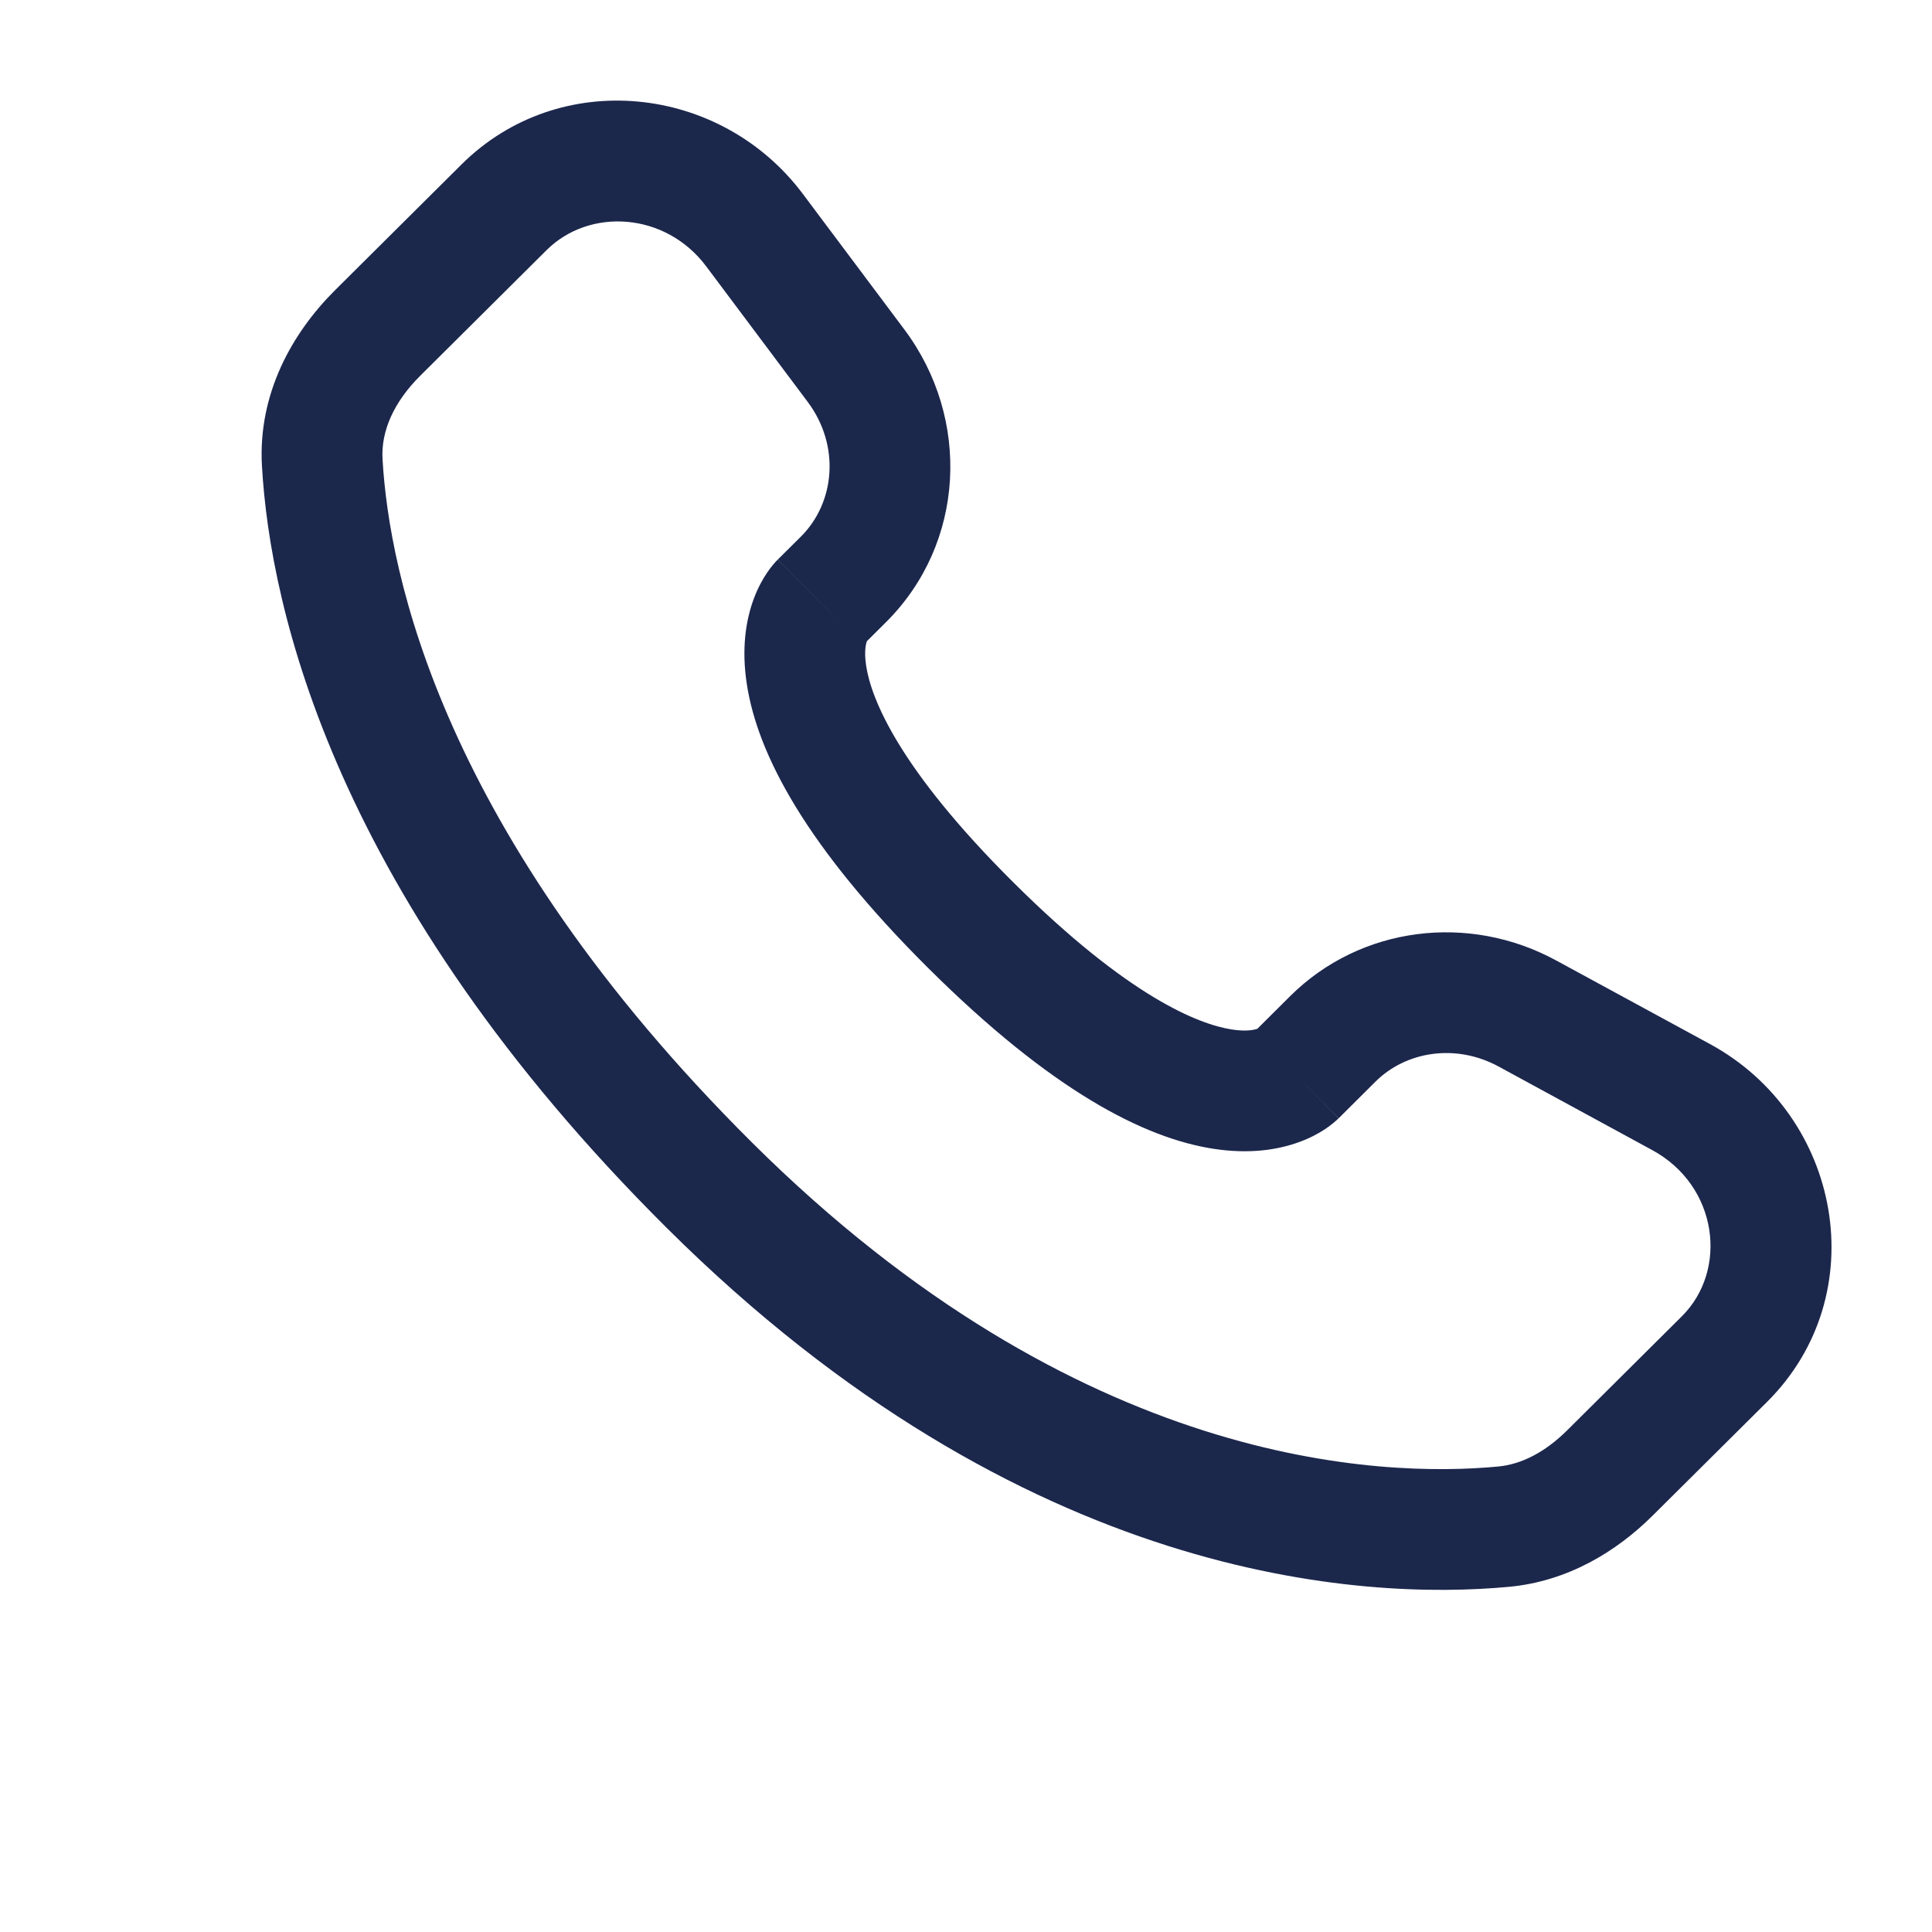
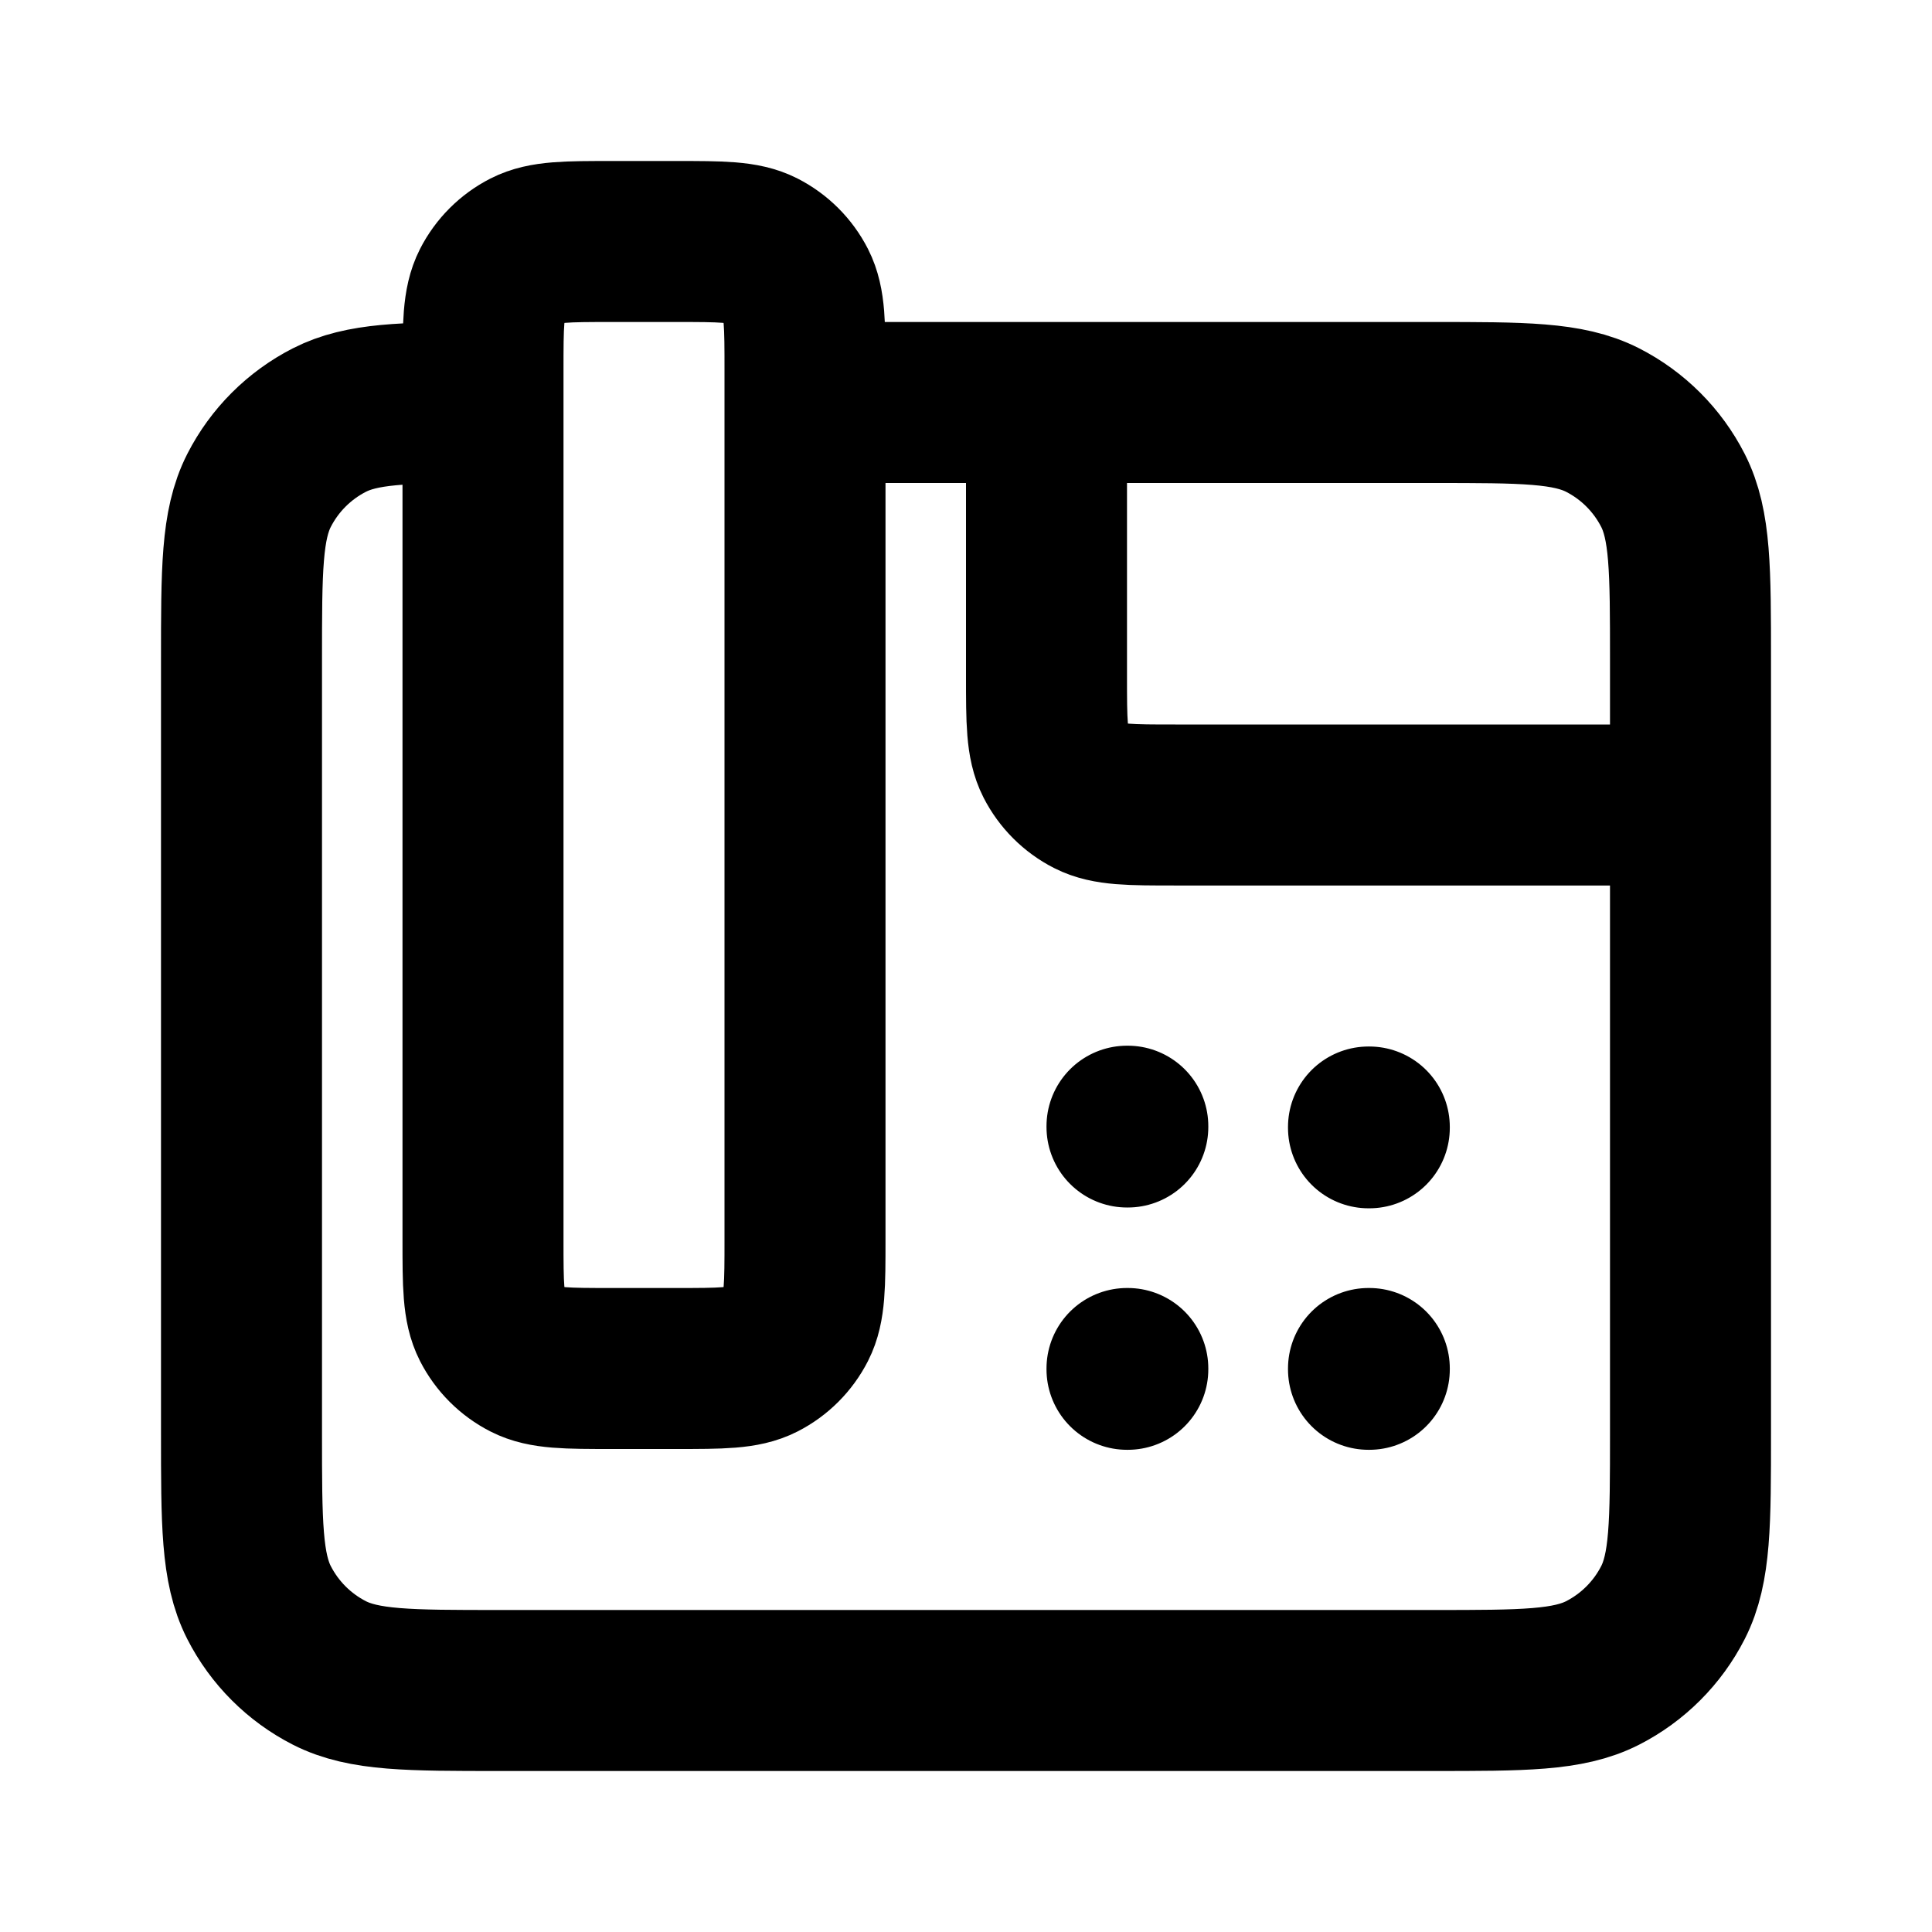
- <svg xmlns="http://www.w3.org/2000/svg" width="800px" height="800px" viewBox="0 0 24 24" fill="none">
-   <path d="M16.101 13.359L15.572 12.827H15.572L16.101 13.359ZM16.556 12.906L17.085 13.438H17.085L16.556 12.906ZM18.973 12.589L18.615 13.248L18.973 12.589ZM20.883 13.628L20.525 14.287L20.883 13.628ZM21.422 16.883L21.951 17.415L21.422 16.883ZM20.001 18.295L19.472 17.764L20.001 18.295ZM18.676 18.965L18.746 19.712H18.746L18.676 18.965ZM8.815 14.727L9.344 14.195L8.815 14.727ZM4.003 5.746L3.254 5.788L3.254 5.788L4.003 5.746ZM10.477 7.197L11.006 7.729H11.006L10.477 7.197ZM10.634 4.543L11.235 4.094L10.634 4.543ZM9.373 2.859L8.773 3.309V3.309L9.373 2.859ZM6.261 2.575L6.79 3.107H6.79L6.261 2.575ZM4.692 4.136L4.163 3.604H4.163L4.692 4.136ZM12.063 11.497L12.592 10.965L12.063 11.497ZM16.63 13.891L17.085 13.438L16.027 12.374L15.572 12.827L16.63 13.891ZM18.615 13.248L20.525 14.287L21.241 12.969L19.331 11.931L18.615 13.248ZM20.893 16.351L19.472 17.764L20.53 18.827L21.951 17.415L20.893 16.351ZM18.607 18.218C17.157 18.354 13.406 18.233 9.344 14.195L8.287 15.258C12.719 19.665 16.937 19.881 18.746 19.712L18.607 18.218ZM9.344 14.195C5.473 10.345 4.832 7.108 4.752 5.703L3.254 5.788C3.355 7.556 4.149 11.144 8.287 15.258L9.344 14.195ZM10.72 8.014L11.006 7.729L9.949 6.666L9.662 6.951L10.72 8.014ZM11.235 4.094L9.974 2.41L8.773 3.309L10.034 4.993L11.235 4.094ZM5.733 2.043L4.163 3.604L5.221 4.667L6.79 3.107L5.733 2.043ZM10.191 7.483C9.662 6.951 9.661 6.951 9.66 6.952C9.66 6.952 9.659 6.953 9.659 6.954C9.658 6.955 9.657 6.956 9.656 6.957C9.654 6.959 9.652 6.961 9.65 6.963C9.645 6.968 9.641 6.972 9.636 6.978C9.626 6.988 9.616 7 9.604 7.014C9.582 7.041 9.556 7.074 9.529 7.114C9.475 7.194 9.416 7.299 9.366 7.432C9.264 7.703 9.209 8.061 9.278 8.503C9.412 9.368 10.008 10.511 11.534 12.029L12.592 10.965C11.163 9.545 10.823 8.681 10.76 8.273C10.73 8.079 10.761 7.984 10.77 7.961C10.775 7.947 10.777 7.946 10.771 7.955C10.768 7.96 10.762 7.967 10.754 7.977C10.75 7.982 10.745 7.988 10.739 7.994C10.736 7.997 10.733 8 10.73 8.004C10.729 8.005 10.727 8.007 10.725 8.009C10.724 8.01 10.723 8.011 10.722 8.012C10.722 8.012 10.721 8.013 10.721 8.013C10.72 8.014 10.72 8.014 10.191 7.483ZM11.534 12.029C13.061 13.547 14.21 14.138 15.076 14.271C15.519 14.339 15.876 14.285 16.147 14.184C16.28 14.135 16.386 14.076 16.466 14.023C16.506 13.996 16.539 13.97 16.566 13.948C16.58 13.937 16.592 13.926 16.602 13.917C16.608 13.912 16.613 13.907 16.617 13.903C16.619 13.901 16.622 13.899 16.624 13.897C16.625 13.896 16.626 13.895 16.627 13.894C16.627 13.893 16.628 13.893 16.628 13.892C16.629 13.892 16.63 13.891 16.101 13.359C15.572 12.827 15.573 12.826 15.573 12.826C15.573 12.826 15.574 12.825 15.575 12.824C15.576 12.823 15.576 12.823 15.577 12.822C15.579 12.82 15.581 12.818 15.583 12.817C15.586 12.813 15.589 12.81 15.593 12.807C15.599 12.802 15.604 12.797 15.609 12.793C15.619 12.785 15.627 12.78 15.631 12.776C15.64 12.77 15.638 12.773 15.624 12.778C15.599 12.788 15.501 12.819 15.304 12.789C14.89 12.725 14.02 12.385 12.592 10.965L11.534 12.029ZM9.974 2.41C8.954 1.048 6.95 0.833 5.733 2.043L6.79 3.107C7.322 2.578 8.266 2.632 8.773 3.309L9.974 2.41ZM4.752 5.703C4.732 5.357 4.891 4.995 5.221 4.667L4.163 3.604C3.626 4.138 3.203 4.894 3.254 5.788L4.752 5.703ZM19.472 17.764C19.198 18.037 18.903 18.191 18.607 18.218L18.746 19.712C19.48 19.643 20.082 19.272 20.53 18.827L19.472 17.764ZM11.006 7.729C11.991 6.75 12.064 5.202 11.235 4.094L10.034 4.993C10.437 5.532 10.377 6.239 9.949 6.666L11.006 7.729ZM20.525 14.287C21.343 14.732 21.47 15.777 20.893 16.351L21.951 17.415C23.291 16.082 22.878 13.858 21.241 12.969L20.525 14.287ZM17.085 13.438C17.469 13.056 18.087 12.962 18.615 13.248L19.331 11.931C18.247 11.341 16.903 11.504 16.027 12.374L17.085 13.438Z" fill="#1C274C" />
+ <svg xmlns="http://www.w3.org/2000/svg" width="100px" height="100px" viewBox="0 0 24 24" fill="none">
+   <path d="M21 10H14.6C14.04 10 13.76 10 13.546 9.891C13.358 9.795 13.205 9.642 13.109 9.454C13 9.24 13 8.96 13 8.4V5M10 5H17.8C18.92 5 19.48 5 19.908 5.218C20.284 5.41 20.59 5.716 20.782 6.092C21 6.52 21 7.08 21 8.2V17.8C21 18.92 21 19.48 20.782 19.908C20.59 20.284 20.284 20.59 19.908 20.782C19.48 21 18.92 21 17.8 21H6.2C5.08 21 4.52 21 4.092 20.782C3.716 20.59 3.41 20.284 3.218 19.908C3 19.48 3 18.92 3 17.8V8.2C3 7.08 3 6.52 3.218 6.092C3.41 5.716 3.716 5.41 4.092 5.218C4.494 5.013 5.012 5.001 6 5M10 5V4.6C10 4.04 10 3.76 9.891 3.546C9.795 3.358 9.642 3.205 9.454 3.109C9.24 3 8.96 3 8.4 3H7.6C7.04 3 6.76 3 6.546 3.109C6.358 3.205 6.205 3.358 6.109 3.546C6 3.76 6 4.04 6 4.6V5M10 5V15.4C10 15.96 10 16.24 9.891 16.454C9.795 16.642 9.642 16.795 9.454 16.891C9.24 17 8.96 17 8.4 17H7.6C7.04 17 6.76 17 6.546 16.891C6.358 16.795 6.205 16.642 6.109 16.454C6 16.24 6 15.96 6 15.4V5M14 14H14.01V13.99H14V14ZM14 17H14.01V17.01H14V17ZM17 17H17.01V17.01H17V17ZM17 14H17.01V14.01H17V14Z" stroke="#000000" stroke-width="2" stroke-linecap="round" stroke-linejoin="round" />
</svg>
